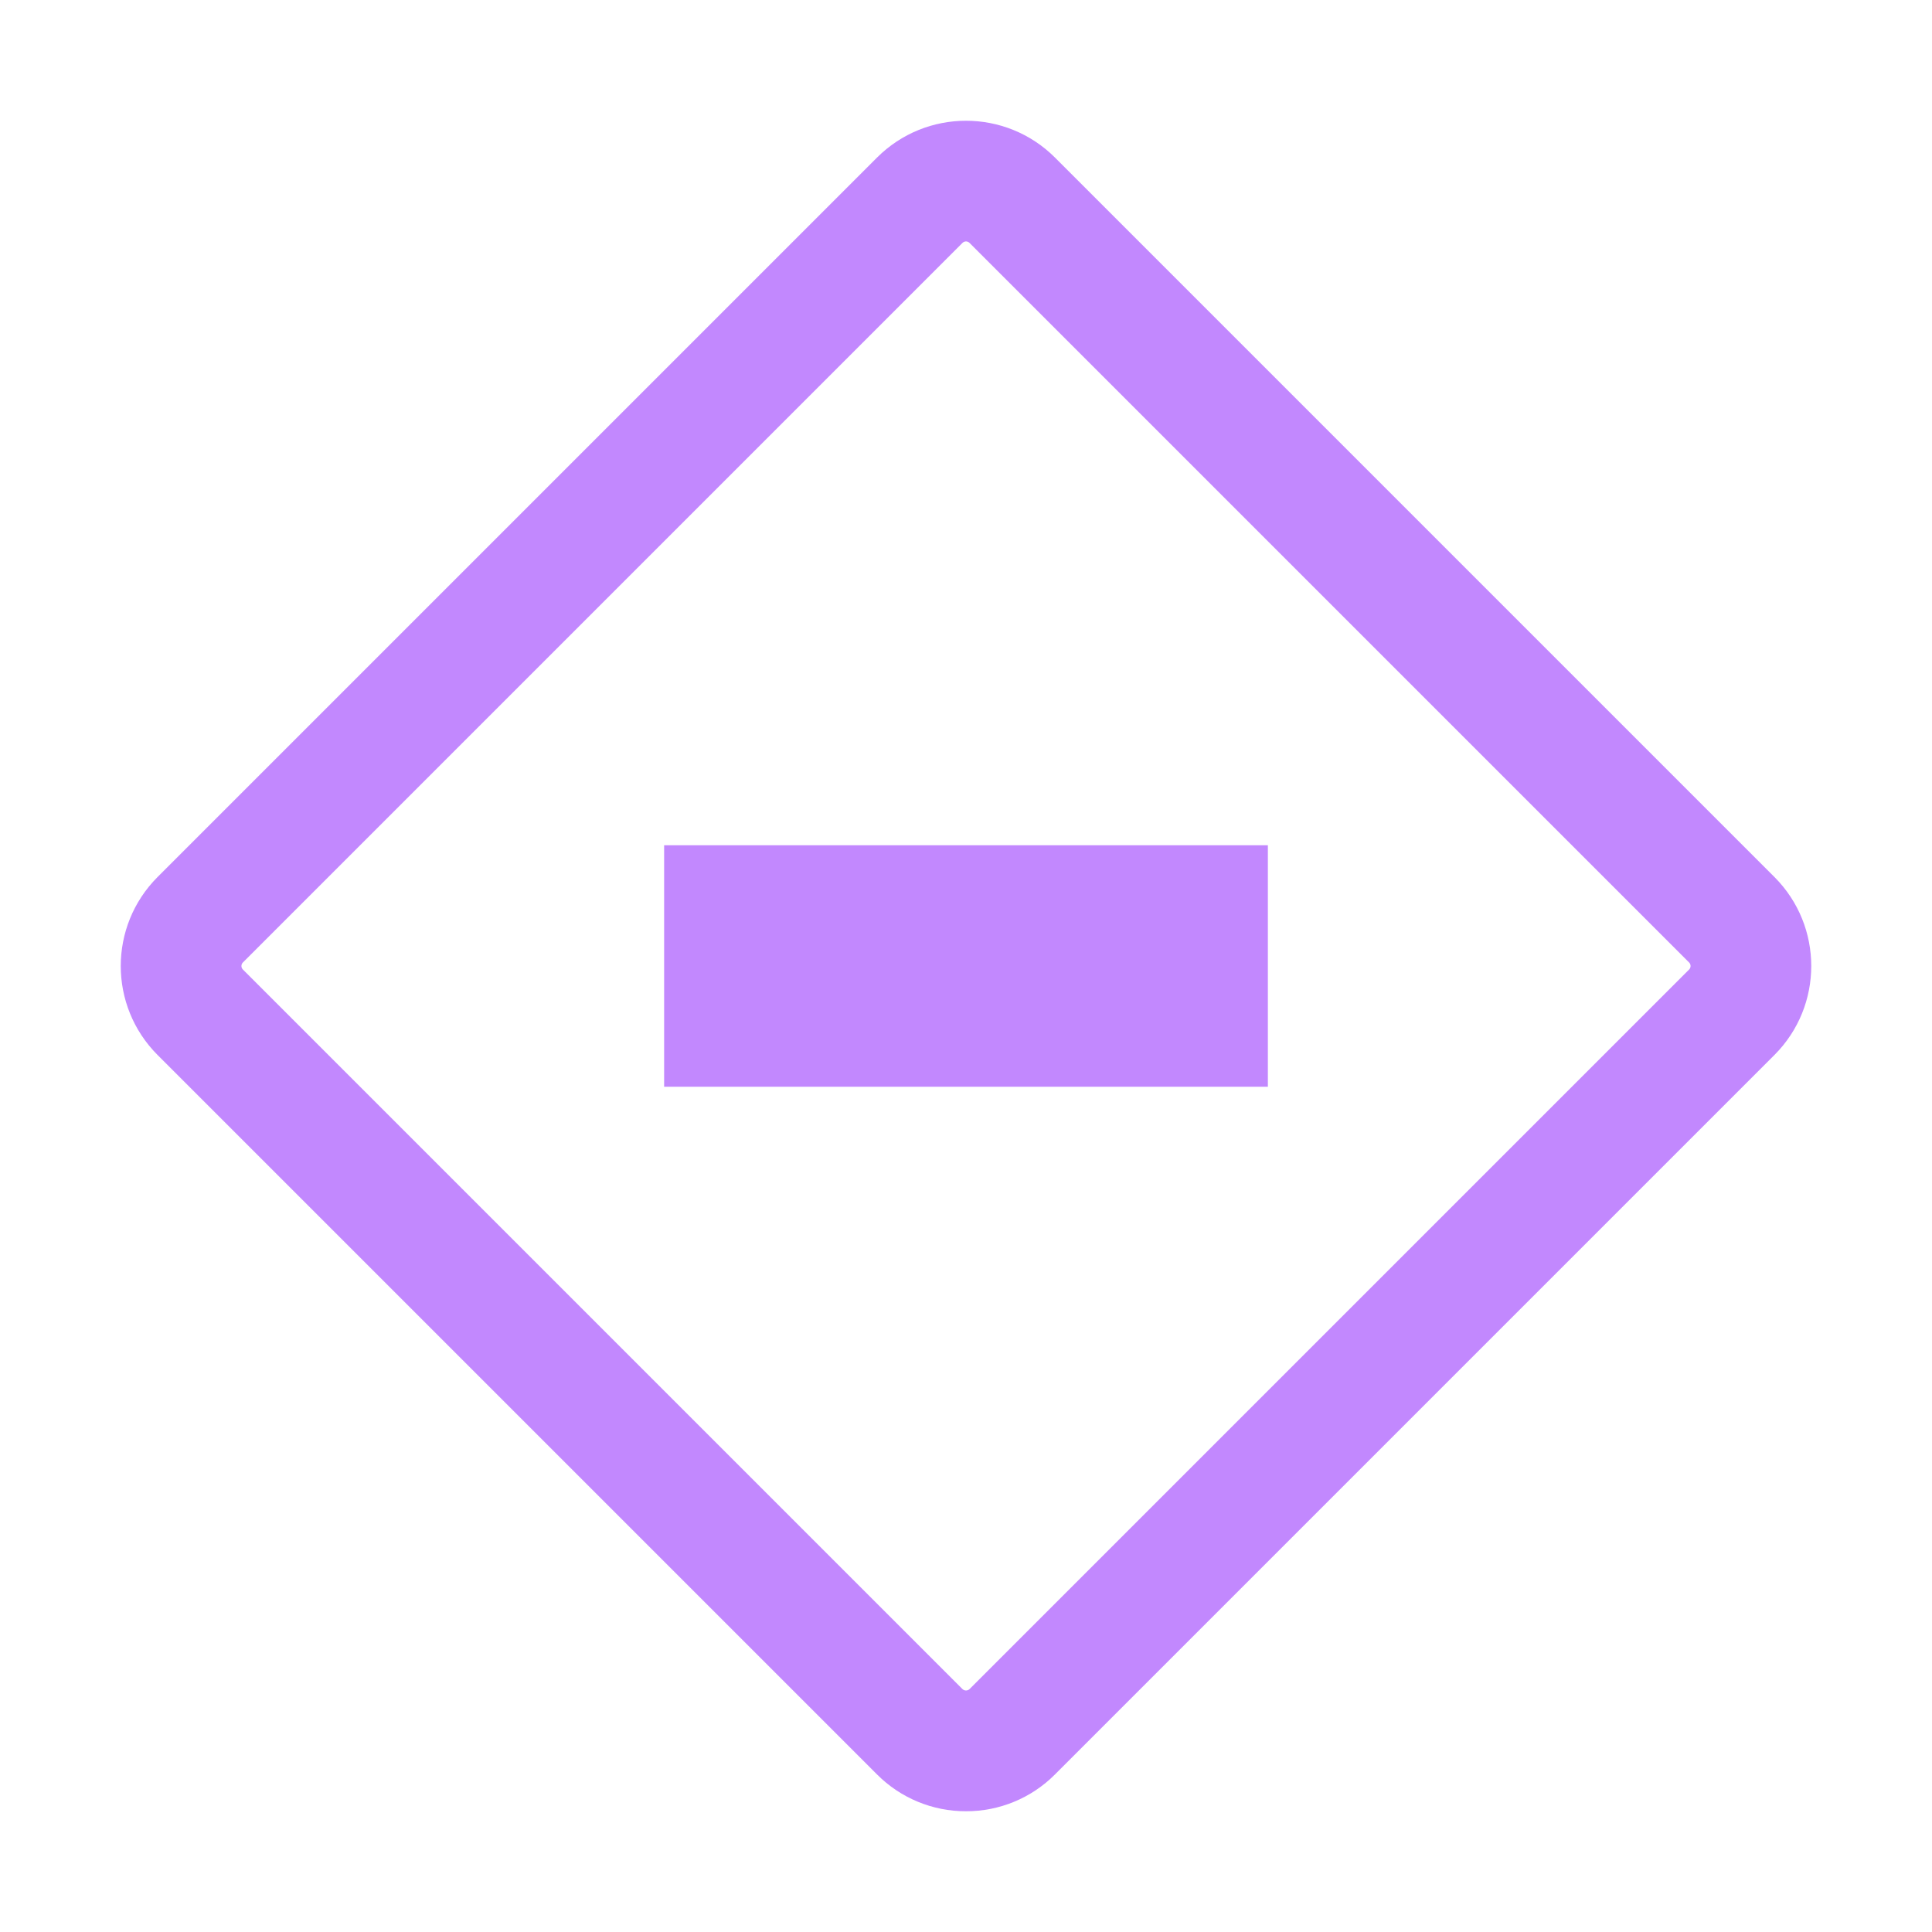
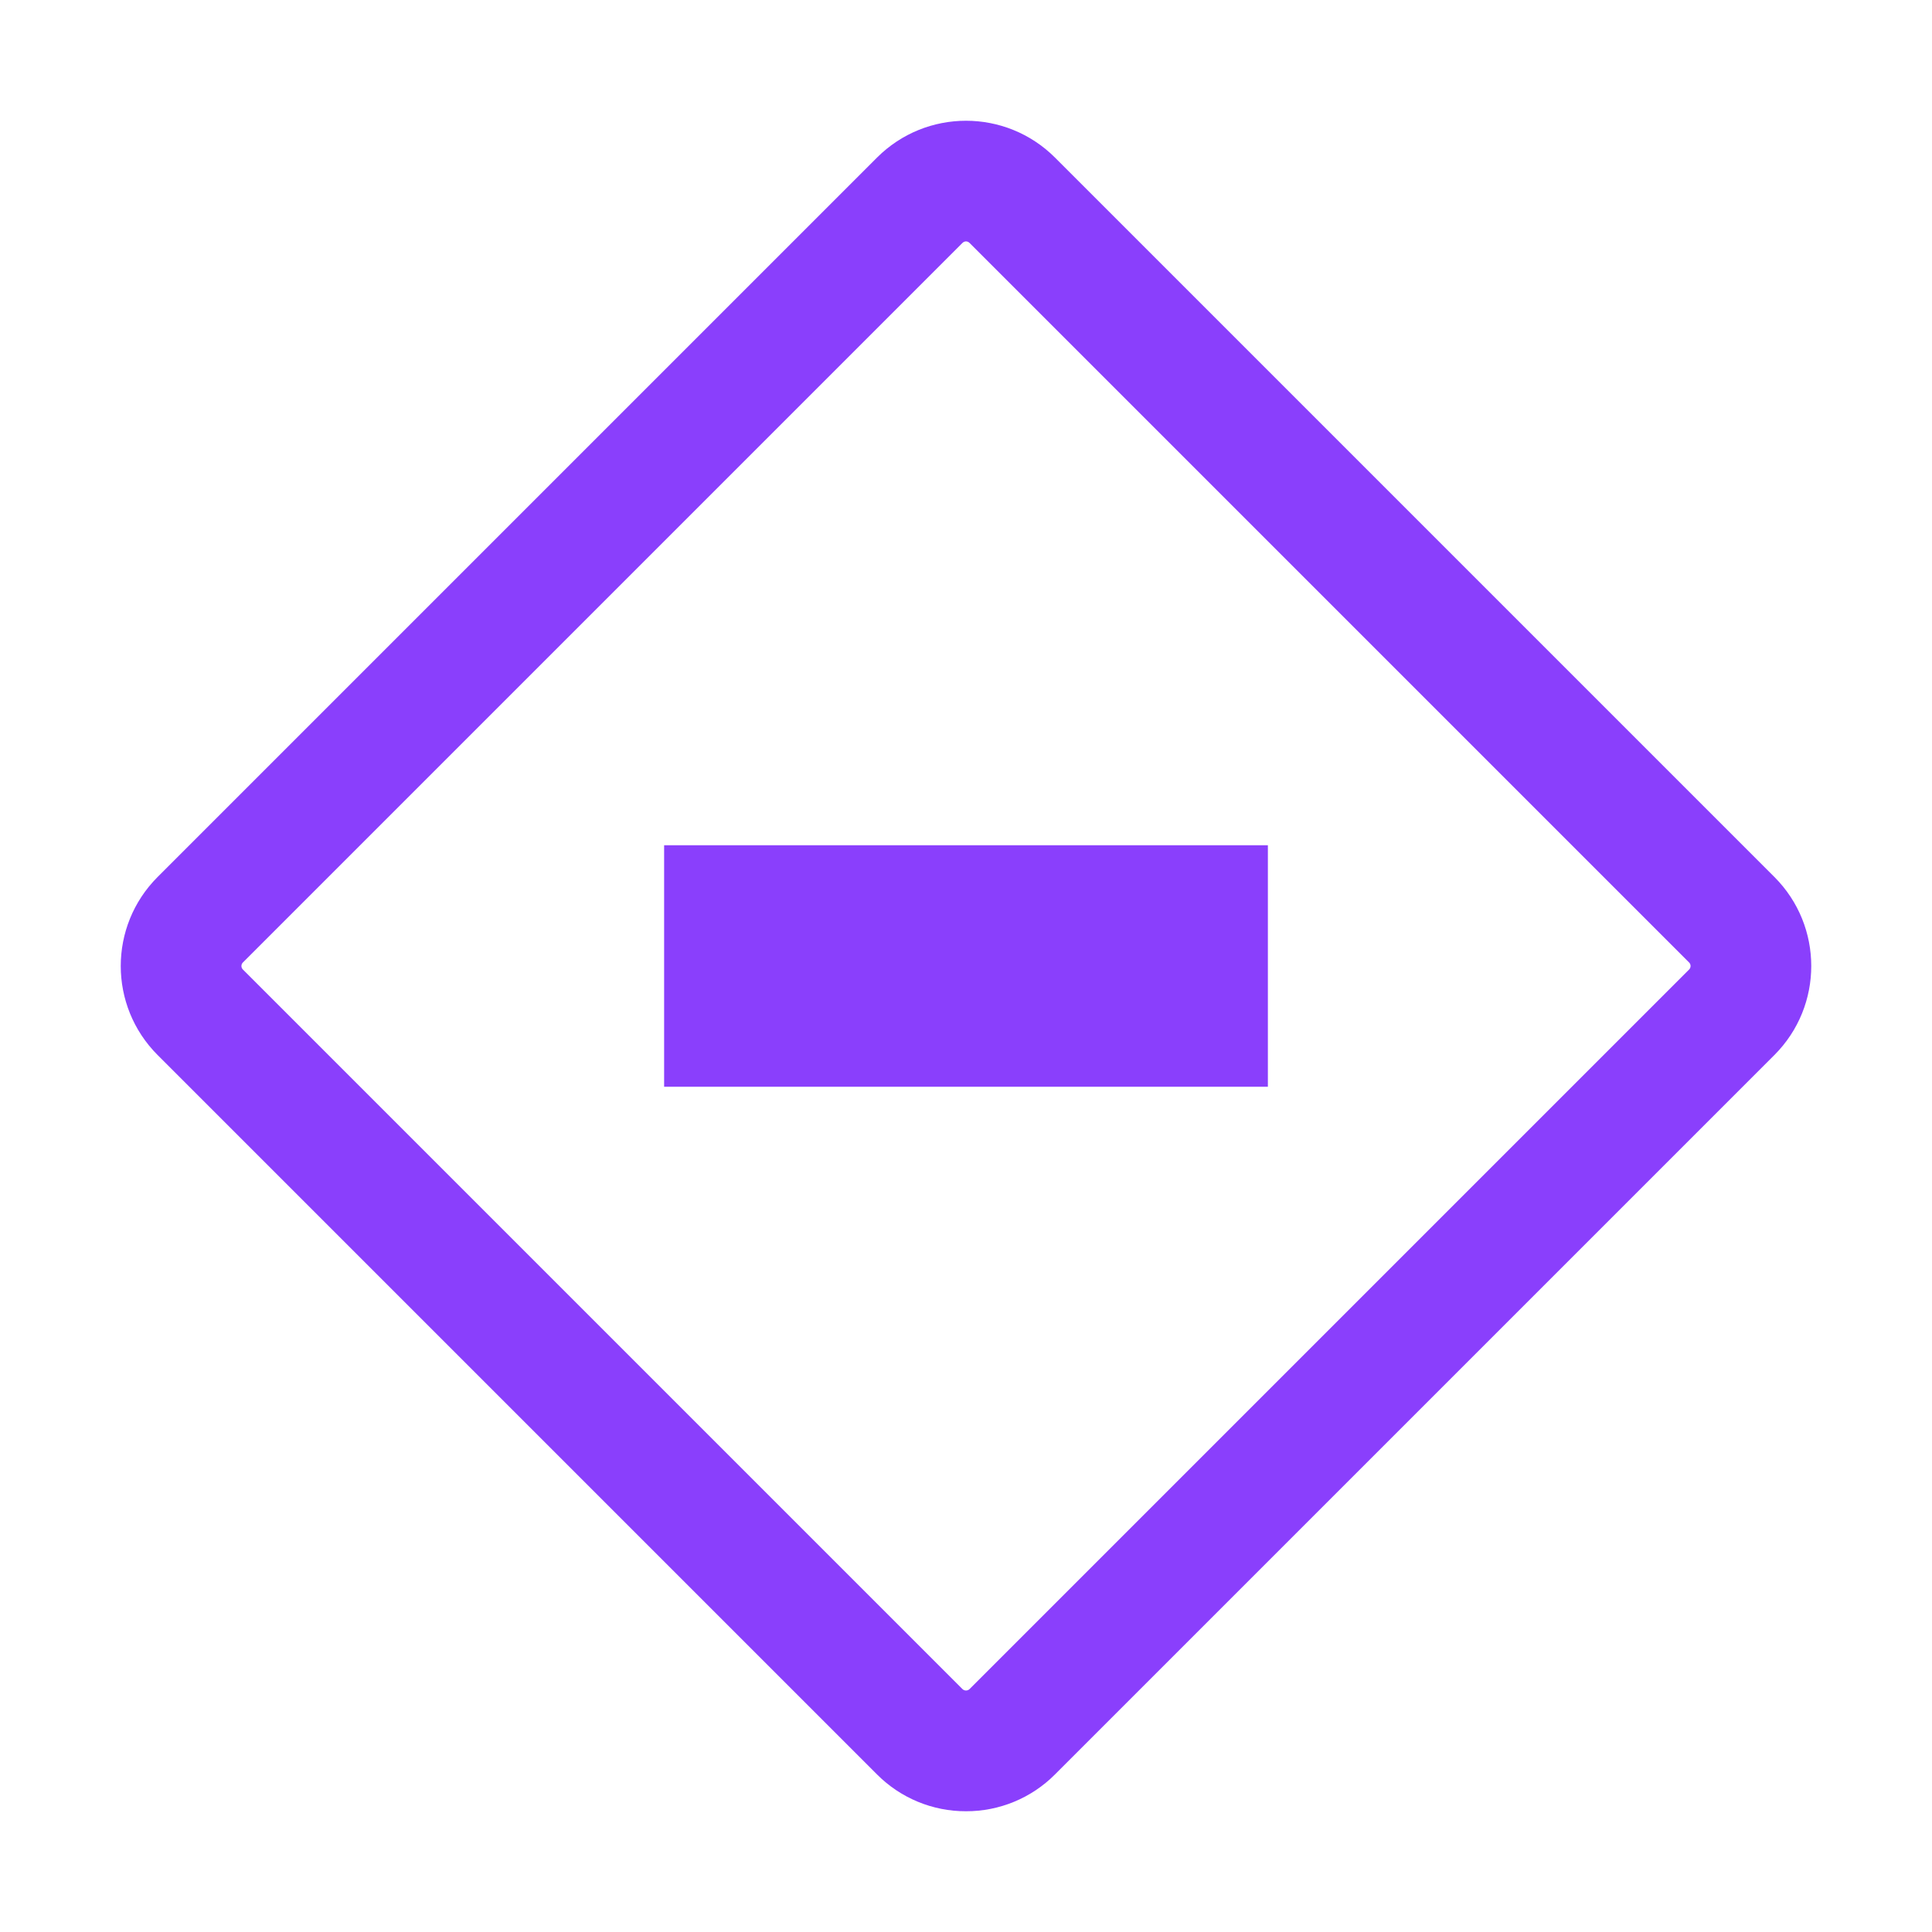
<svg xmlns="http://www.w3.org/2000/svg" width="20px" height="20px" viewBox="0 0 20 20" version="1.1">
-   <defs>
-     <filter id="filter-1">
-       <feColorMatrix in="SourceGraphic" type="matrix" values="0 0 0 0 0.541 0 0 0 0 0.247 0 0 0 0 0.988 0 0 0 1 0" />
-     </filter>
-   </defs>
  <g id="status_indicator_1-copy-60" stroke="none" stroke-width="1" fill="none" fill-rule="evenodd">
-     <g filter="url(#filter-1)" id="undefined-(1)">
-       <g>
-         <rect id="Rectangle" fill="#000000" fill-rule="nonzero" x="6.875" y="8.75" width="6.25" height="2.5" />
-         <path d="M10,18.75 C9.655,18.751 9.323,18.614 9.079,18.369 L1.631,10.921 C1.123,10.412 1.123,9.588 1.631,9.079 L9.079,1.631 C9.588,1.123 10.412,1.123 10.921,1.631 L18.369,9.079 C18.877,9.588 18.877,10.412 18.369,10.921 L10.921,18.369 C10.677,18.614 10.345,18.751 10,18.75 L10,18.75 Z M10,2.499 C9.986,2.499 9.973,2.505 9.963,2.515 L2.515,9.963 C2.494,9.983 2.494,10.017 2.515,10.037 L9.963,17.485 C9.984,17.505 10.016,17.505 10.037,17.485 L17.485,10.037 C17.506,10.017 17.506,9.983 17.485,9.963 L10.037,2.515 C10.027,2.505 10.014,2.499 10,2.499 Z" id="Shape" fill="#000000" fill-rule="nonzero" />
-         <rect id="_Transparent_Rectangle_" x="0" y="0" width="20" height="20" />
-       </g>
-     </g>
+     <rect id="Rectangle" fill="#8a3ffc" fill-rule="nonzero" x="6.875" y="8.75" width="6.25" height="2.5" />
+     <path d="M10,18.75 C9.655,18.751 9.323,18.614 9.079,18.369 L1.631,10.921 C1.123,10.412 1.123,9.588 1.631,9.079 L9.079,1.631 C9.588,1.123 10.412,1.123 10.921,1.631 L18.369,9.079 C18.877,9.588 18.877,10.412 18.369,10.921 L10.921,18.369 C10.677,18.614 10.345,18.751 10,18.75 L10,18.75 Z M10,2.499 C9.986,2.499 9.973,2.505 9.963,2.515 L2.515,9.963 C2.494,9.983 2.494,10.017 2.515,10.037 L9.963,17.485 C9.984,17.505 10.016,17.505 10.037,17.485 L17.485,10.037 C17.506,10.017 17.506,9.983 17.485,9.963 L10.037,2.515 C10.027,2.505 10.014,2.499 10,2.499 Z" id="Shape" fill="#8a3ffc" fill-rule="nonzero" />
+     <rect id="_Transparent_Rectangle_" x="0" y="0" width="20" height="20" />
  </g>
</svg>
